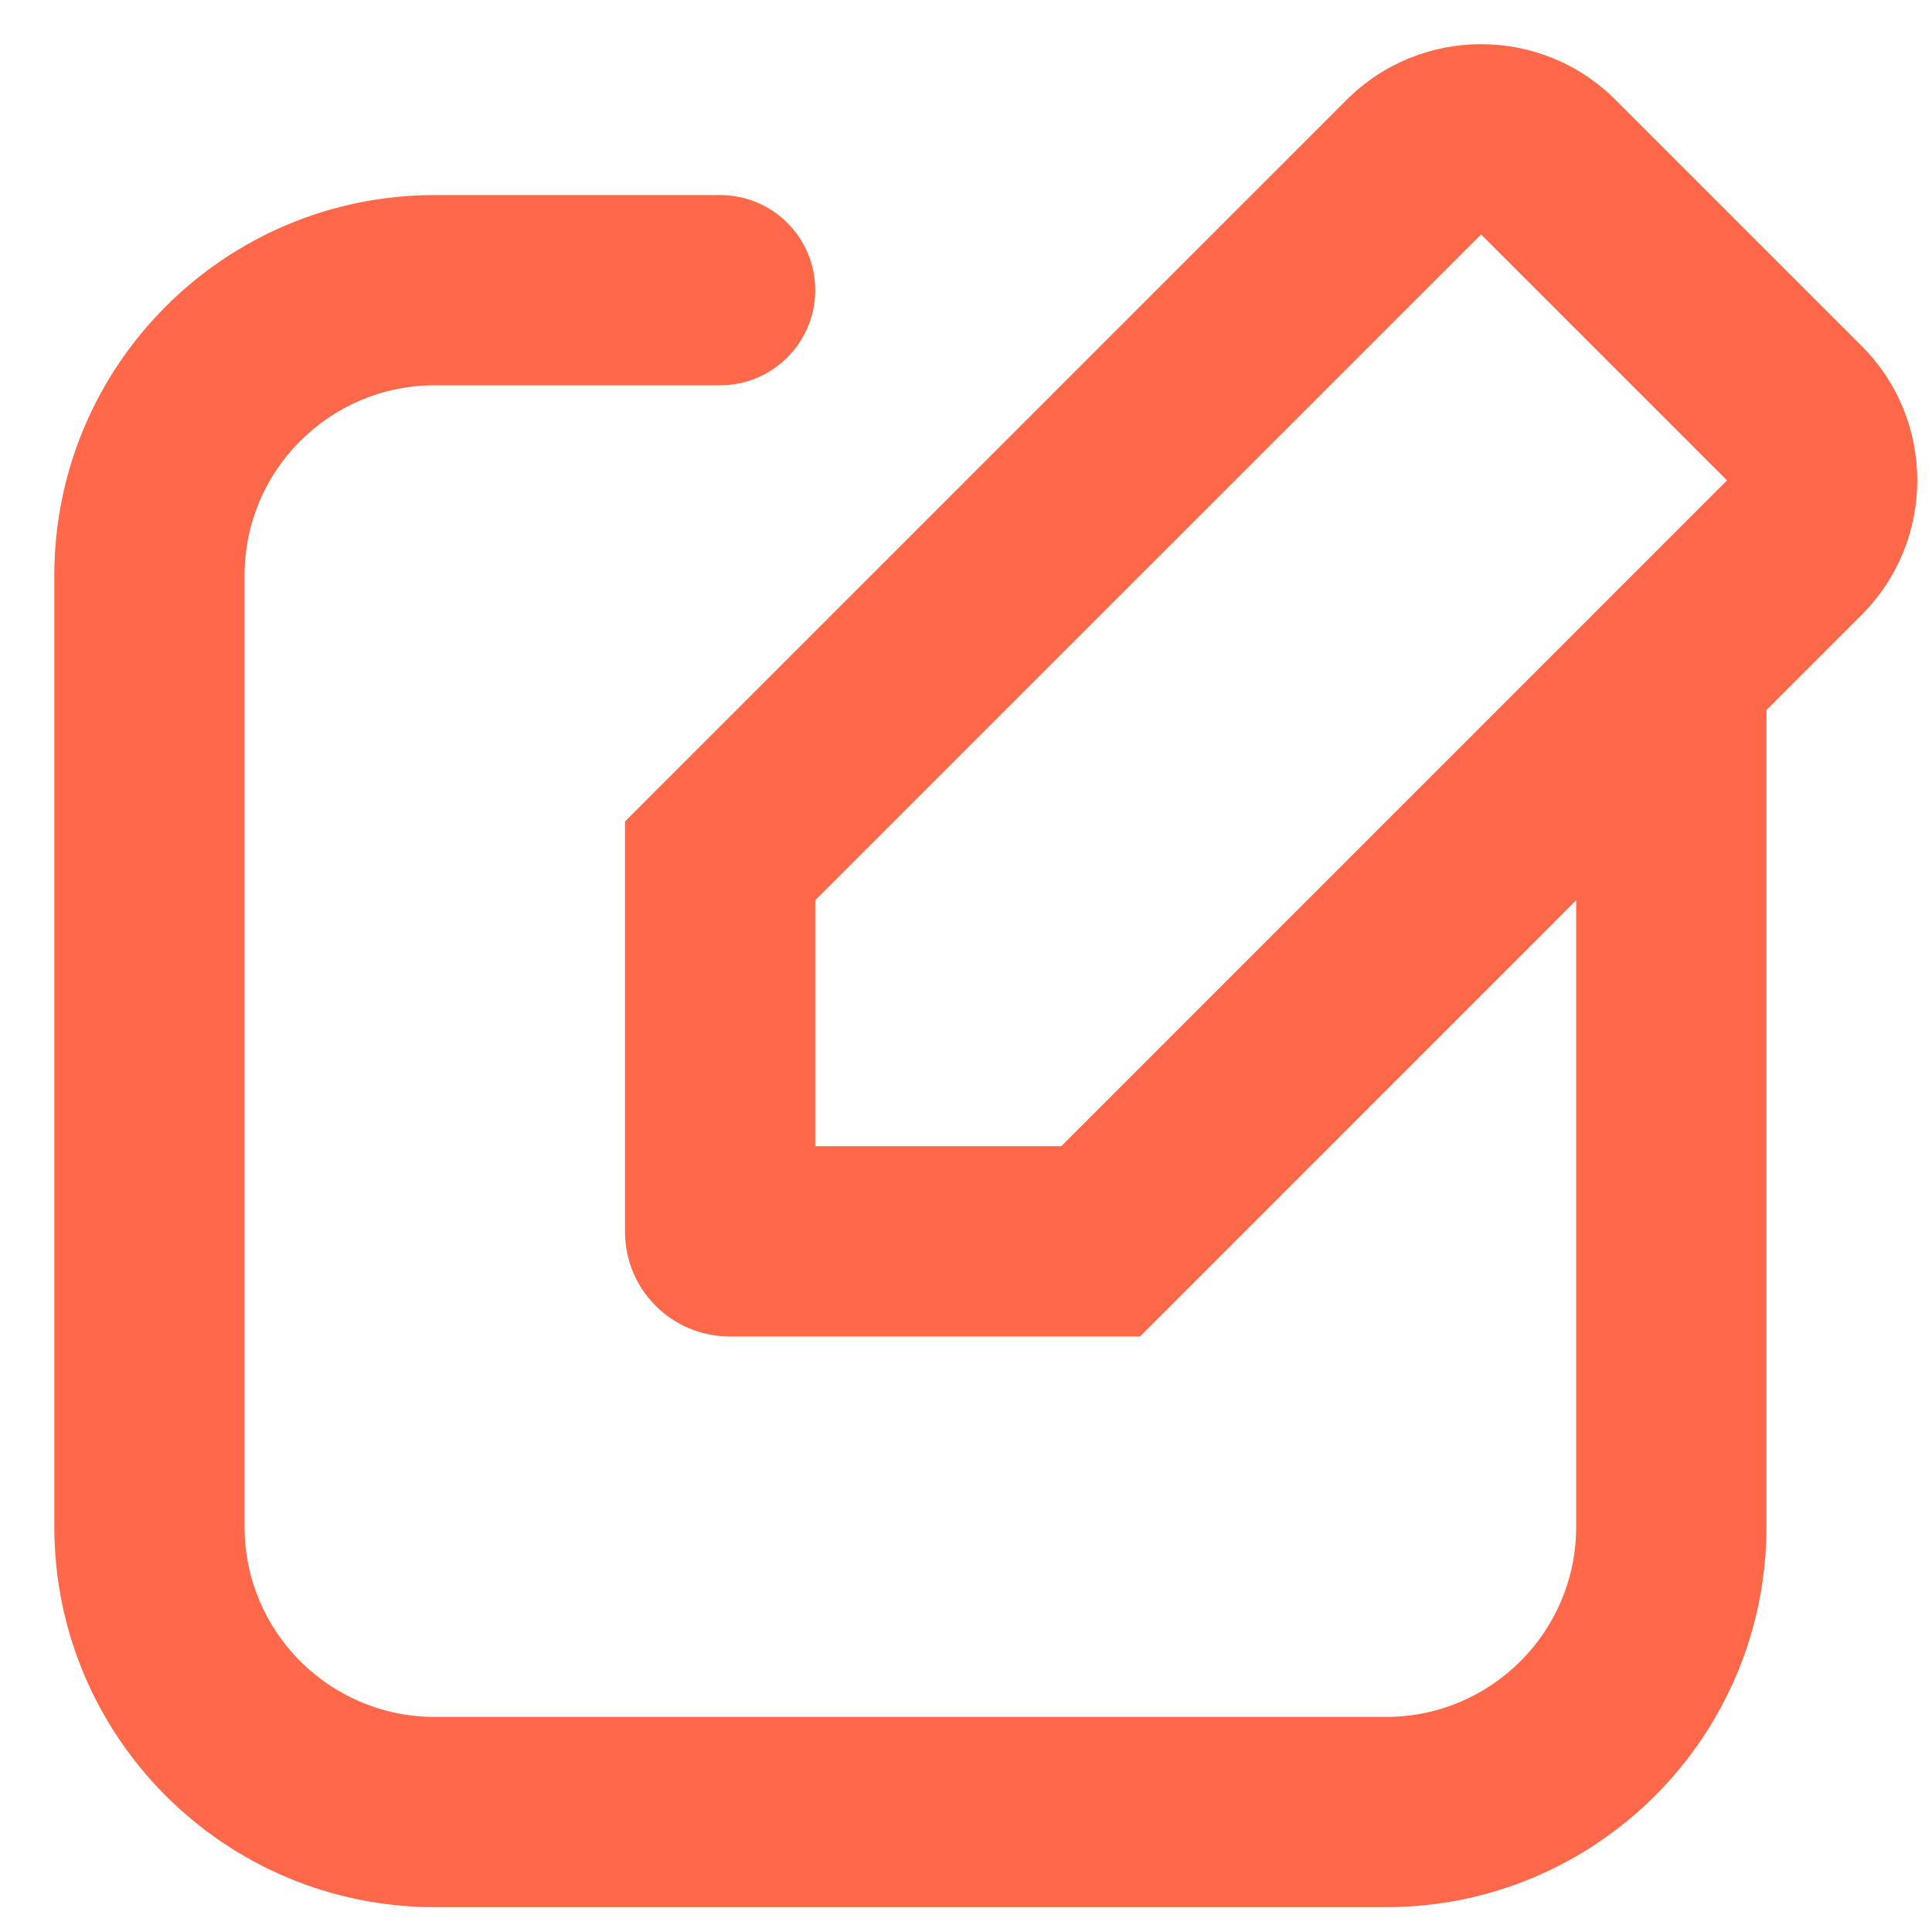
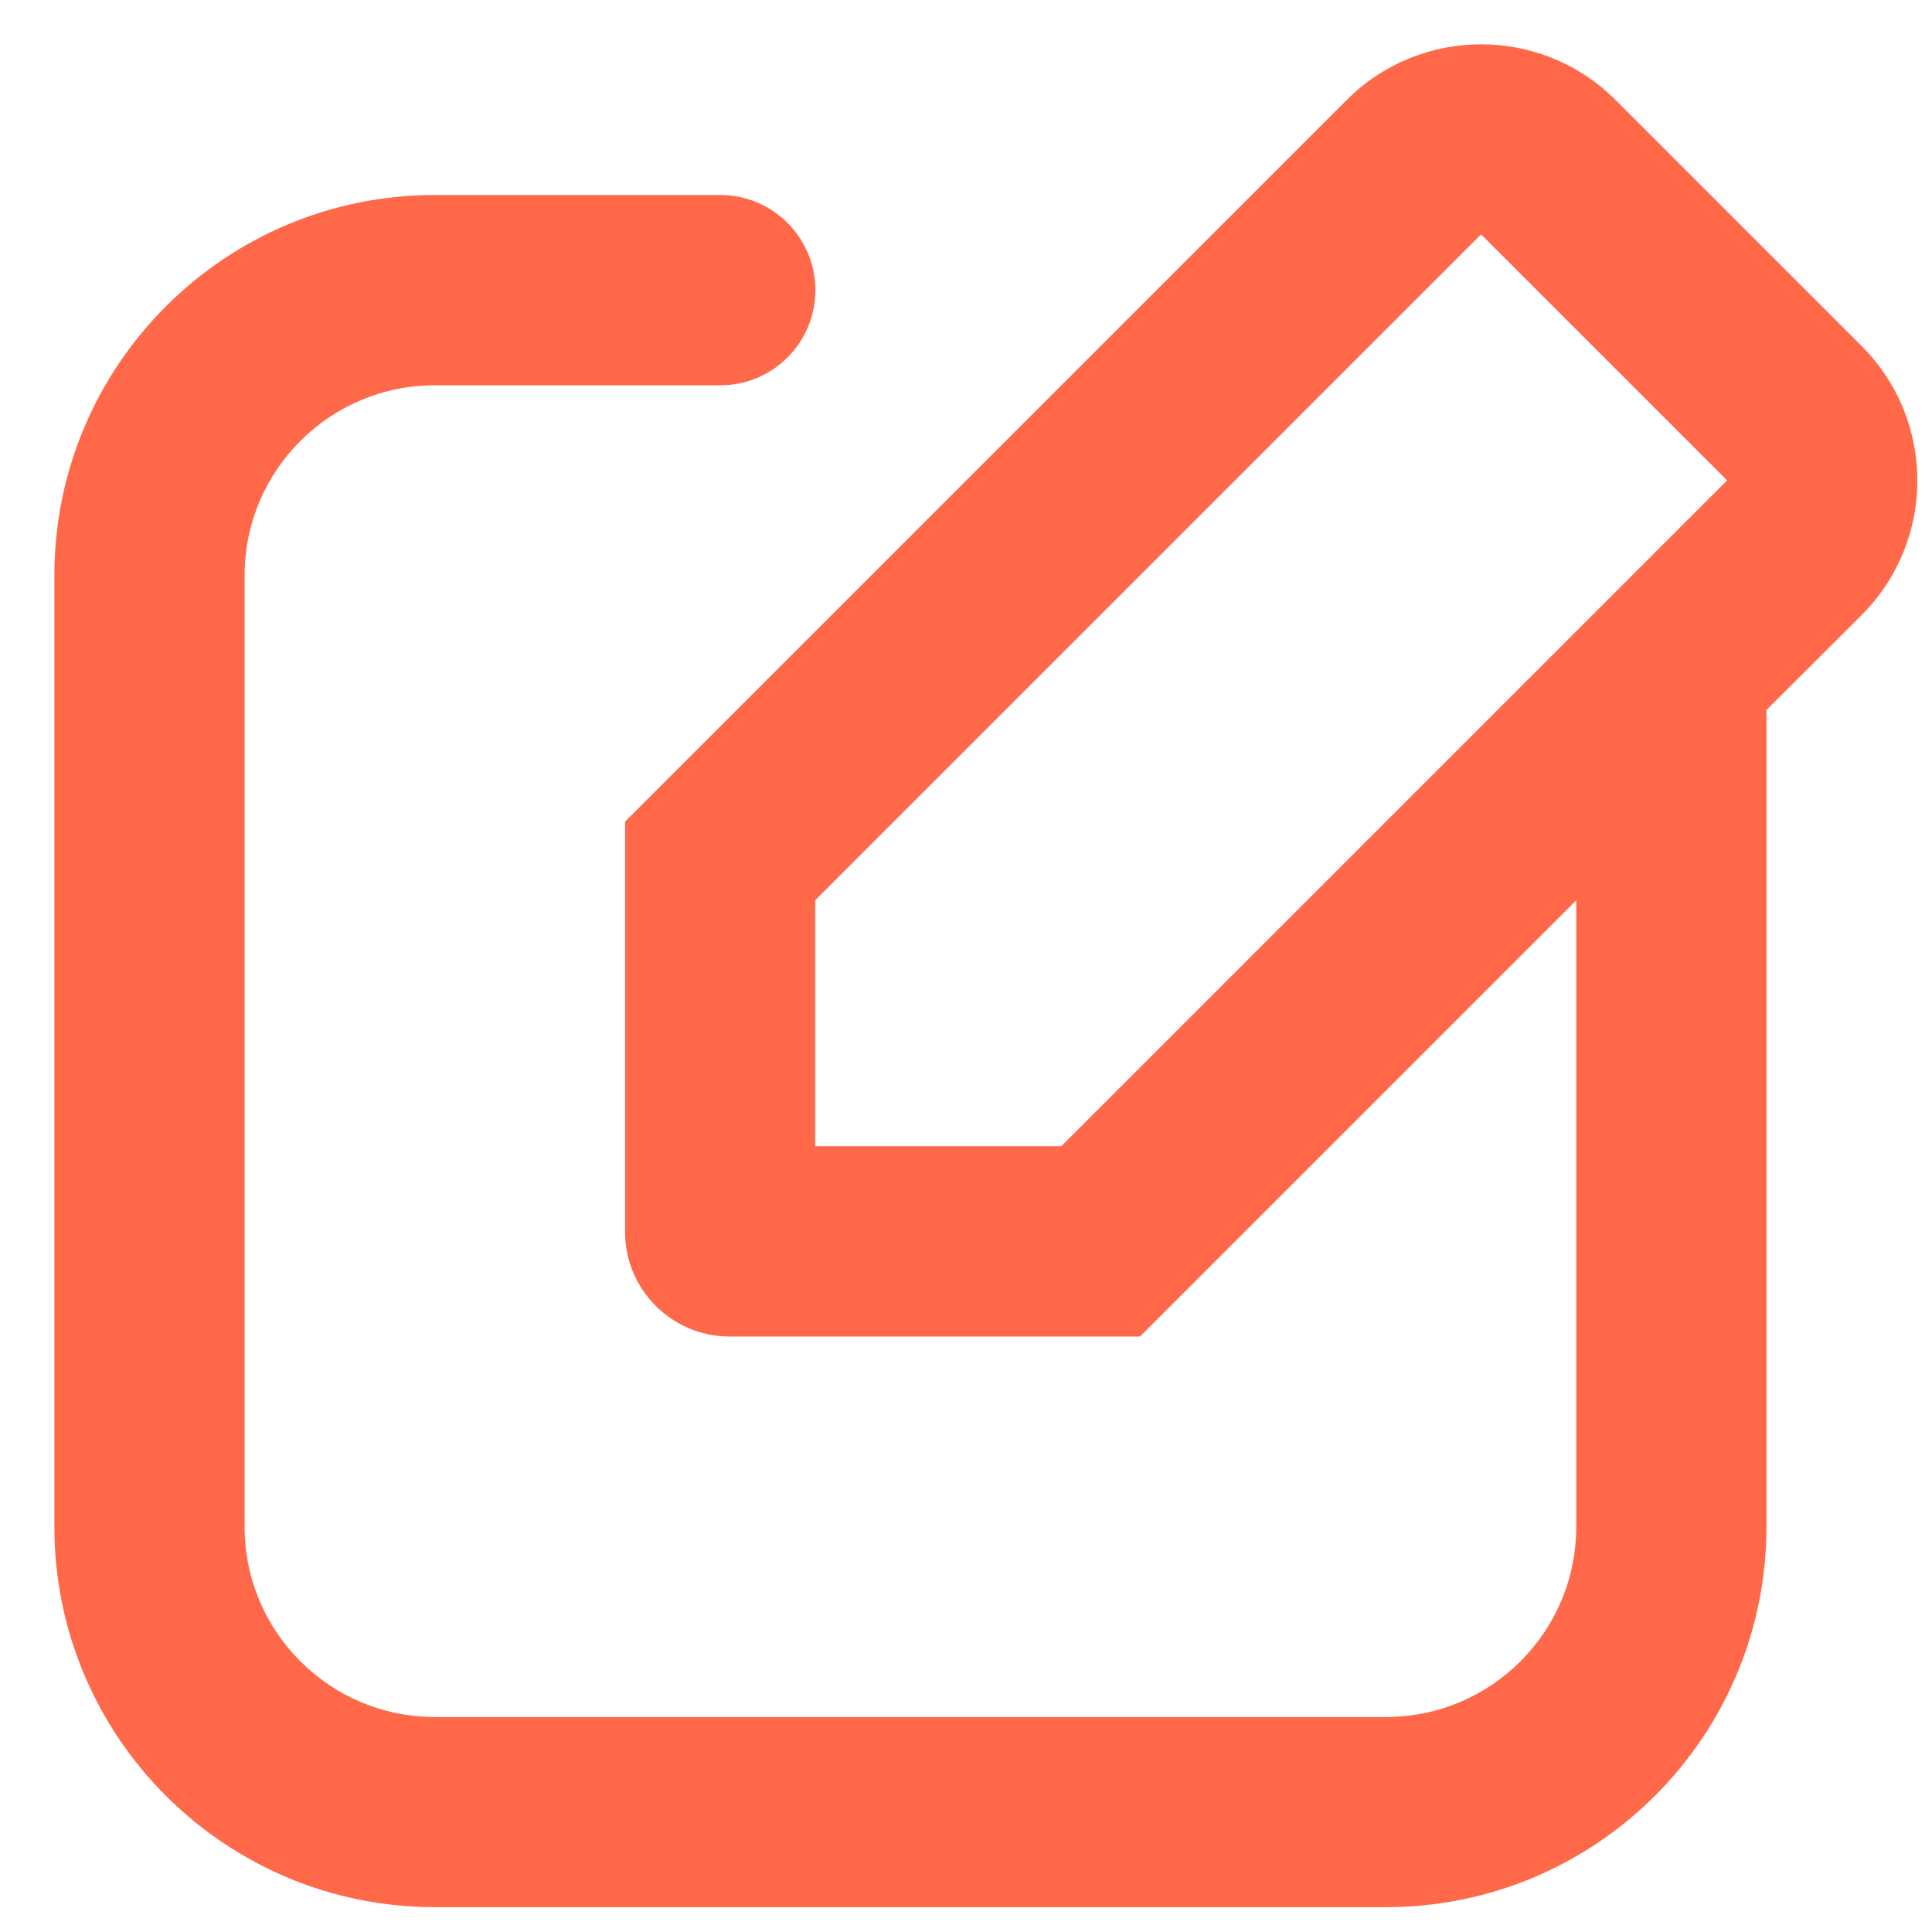
- <svg xmlns="http://www.w3.org/2000/svg" width="28" height="28" viewBox="0 0 28 28" fill="none">
-   <path d="M25.601 10.29V22.126C25.601 25.172 23.132 27.64 20.086 27.64H6.301C3.255 27.64 0.787 25.172 0.787 22.126V8.341C0.787 5.295 3.255 2.827 6.301 2.827H10.437C11.198 2.827 11.815 3.444 11.815 4.205C11.815 4.966 11.198 5.584 10.437 5.584H6.301C4.778 5.584 3.544 6.818 3.544 8.341V22.126C3.544 23.649 4.778 24.883 6.301 24.883H20.086C21.609 24.883 22.843 23.649 22.843 22.126V13.047L16.522 19.369H10.574C9.737 19.369 9.058 18.69 9.058 17.853V11.905L19.515 1.448C20.592 0.371 22.338 0.371 23.414 1.448L26.979 5.013C28.056 6.089 28.056 7.835 26.979 8.912L25.601 10.29ZM15.38 16.612L25.029 6.962L21.465 3.398L11.815 13.047V16.612H15.38Z" fill="#FF694A" />
+ <svg xmlns="http://www.w3.org/2000/svg" fill="none" height="28" viewBox="0 0 28 28" width="28">
+   <path d="m25.601 10.29v11.836c0 3.045-2.469 5.514-5.514 5.514h-13.785c-3.045 0-5.514-2.469-5.514-5.514v-13.786c0-3.045 2.469-5.514 5.514-5.514h4.136c.761 0 1.379.617 1.379 1.379s-.617 1.379-1.379 1.379h-4.136c-1.523 0-2.757 1.234-2.757 2.757v13.786c0 1.523 1.234 2.757 2.757 2.757h13.785c1.523 0 2.757-1.234 2.757-2.757v-9.079l-6.322 6.322h-5.947c-.837 0-1.516-.679-1.516-1.516v-5.947l10.457-10.457c1.077-1.077 2.822-1.077 3.899 0l3.565 3.565c1.077 1.077 1.077 2.822 0 3.899zm-10.221 6.322 9.65-9.65-3.565-3.565-9.65 9.65v3.565z" fill="#ff694a" />
</svg>
